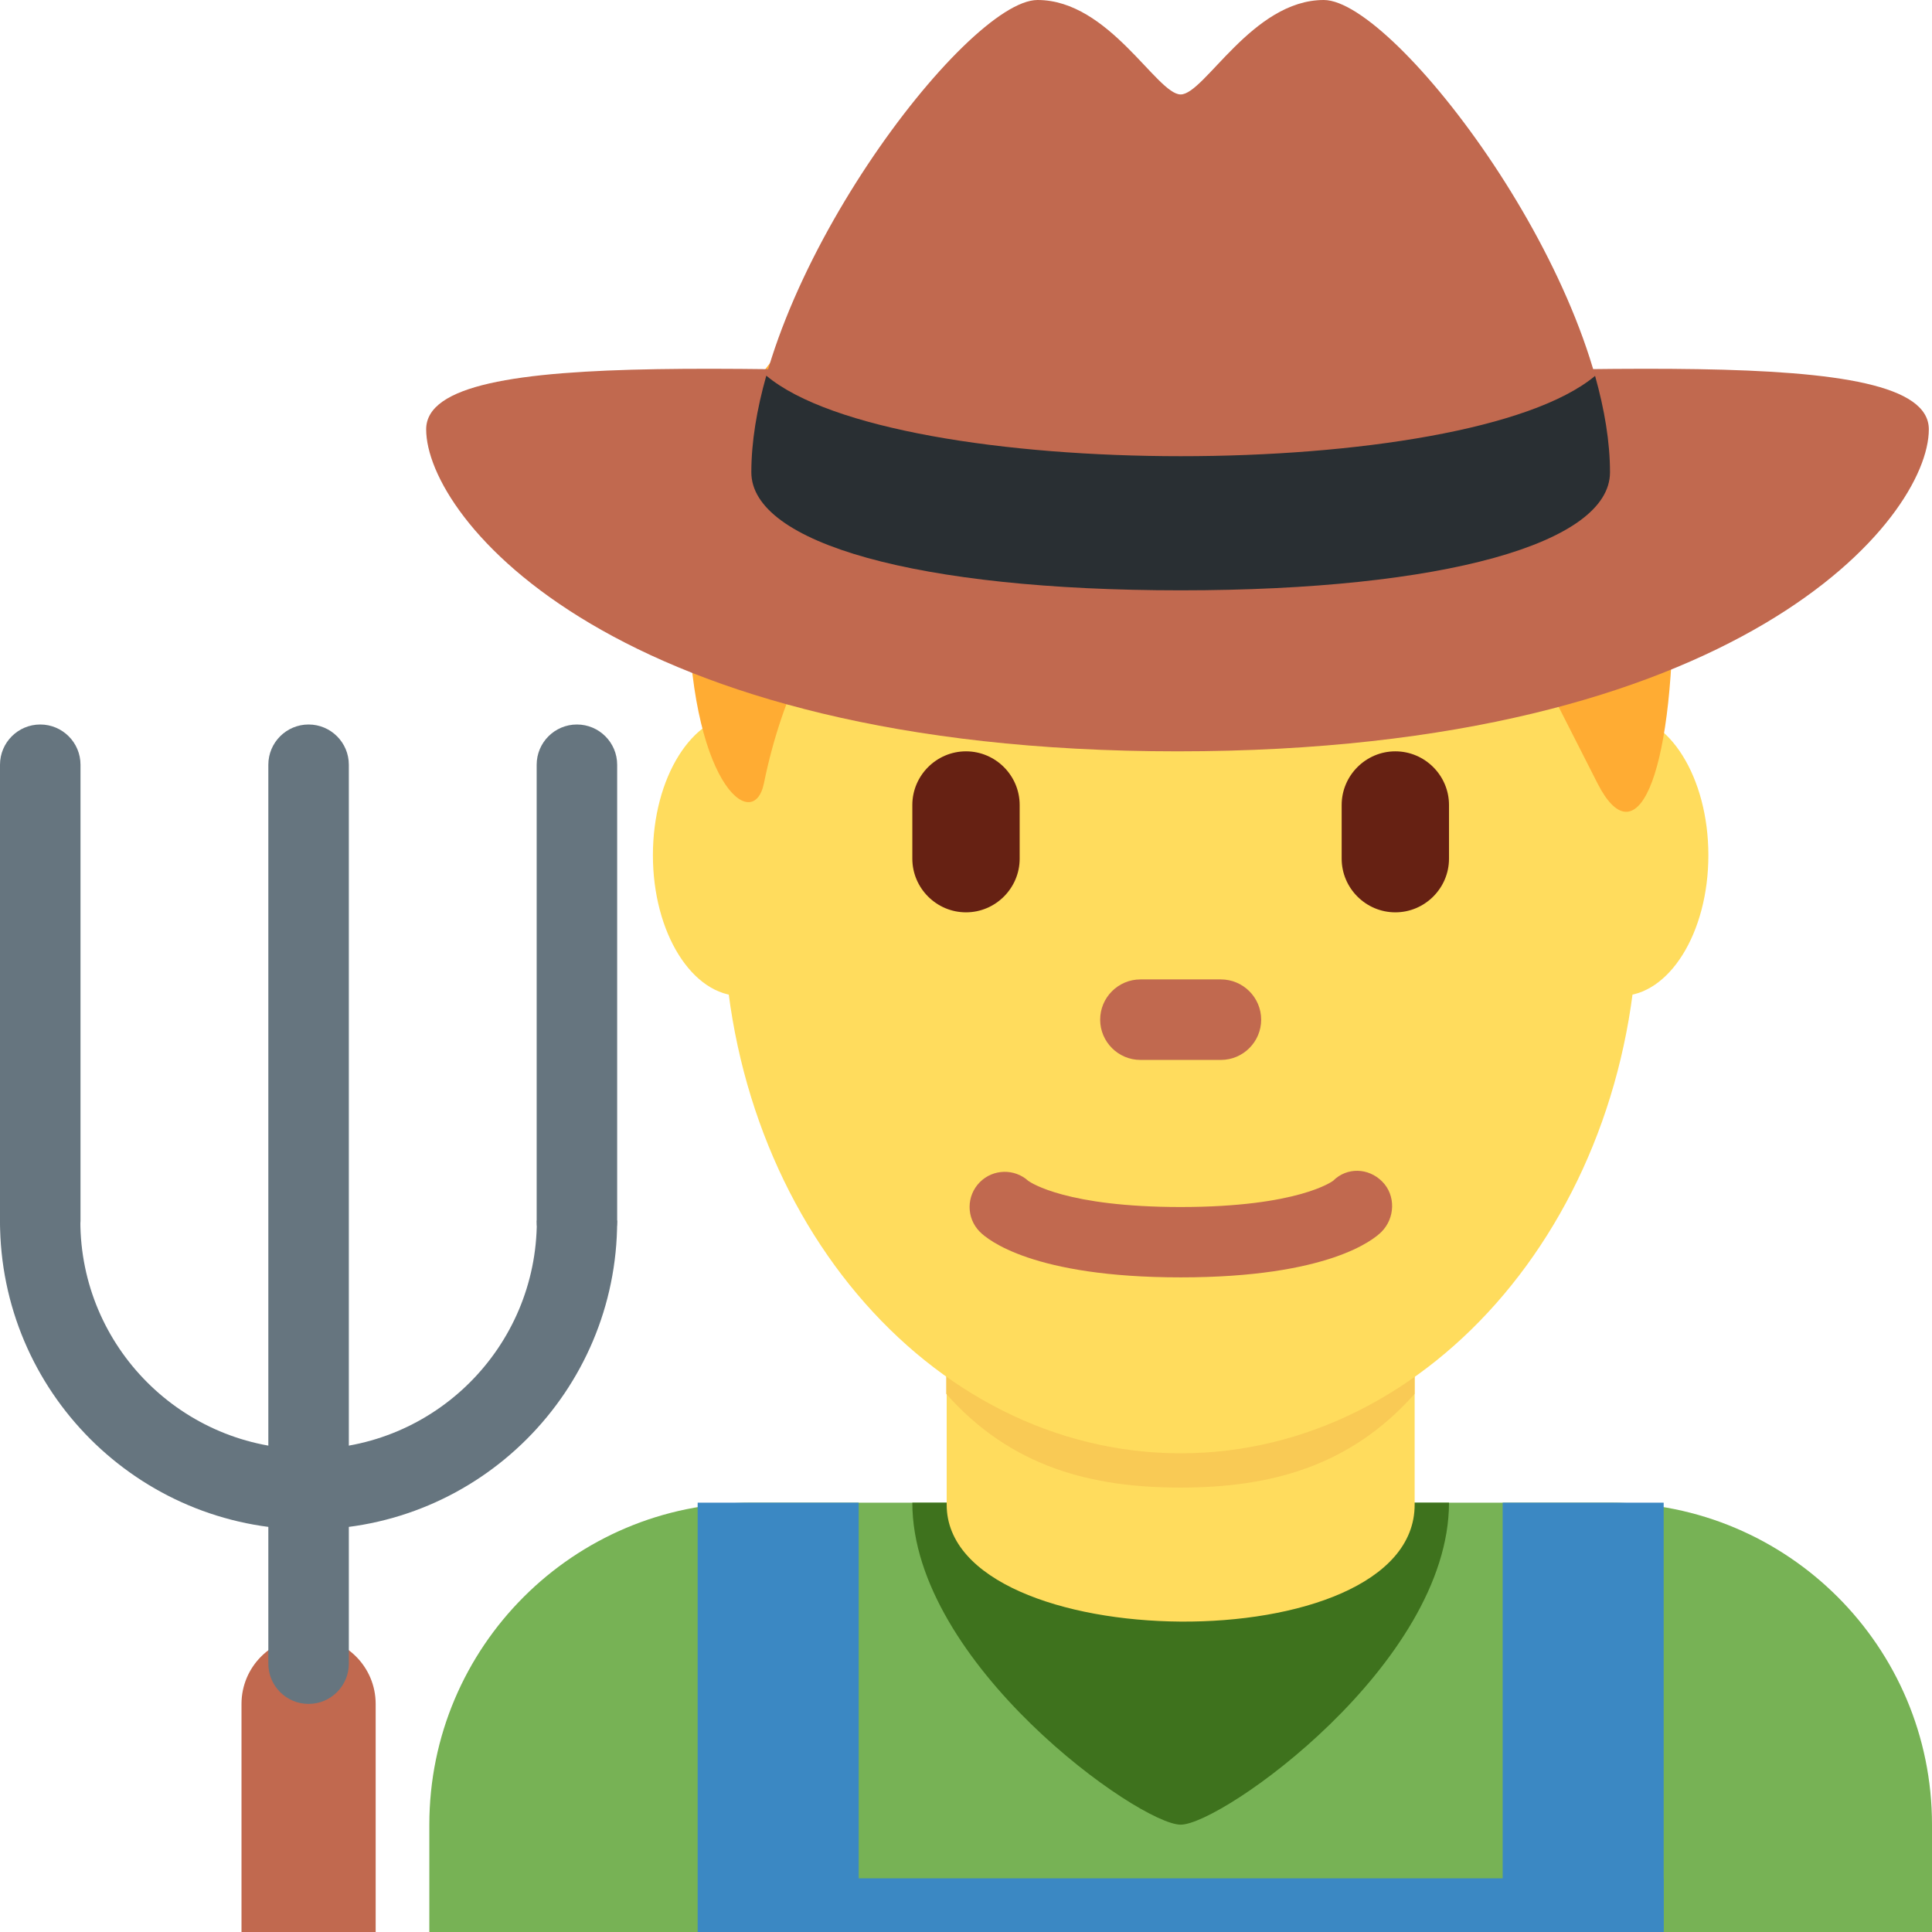
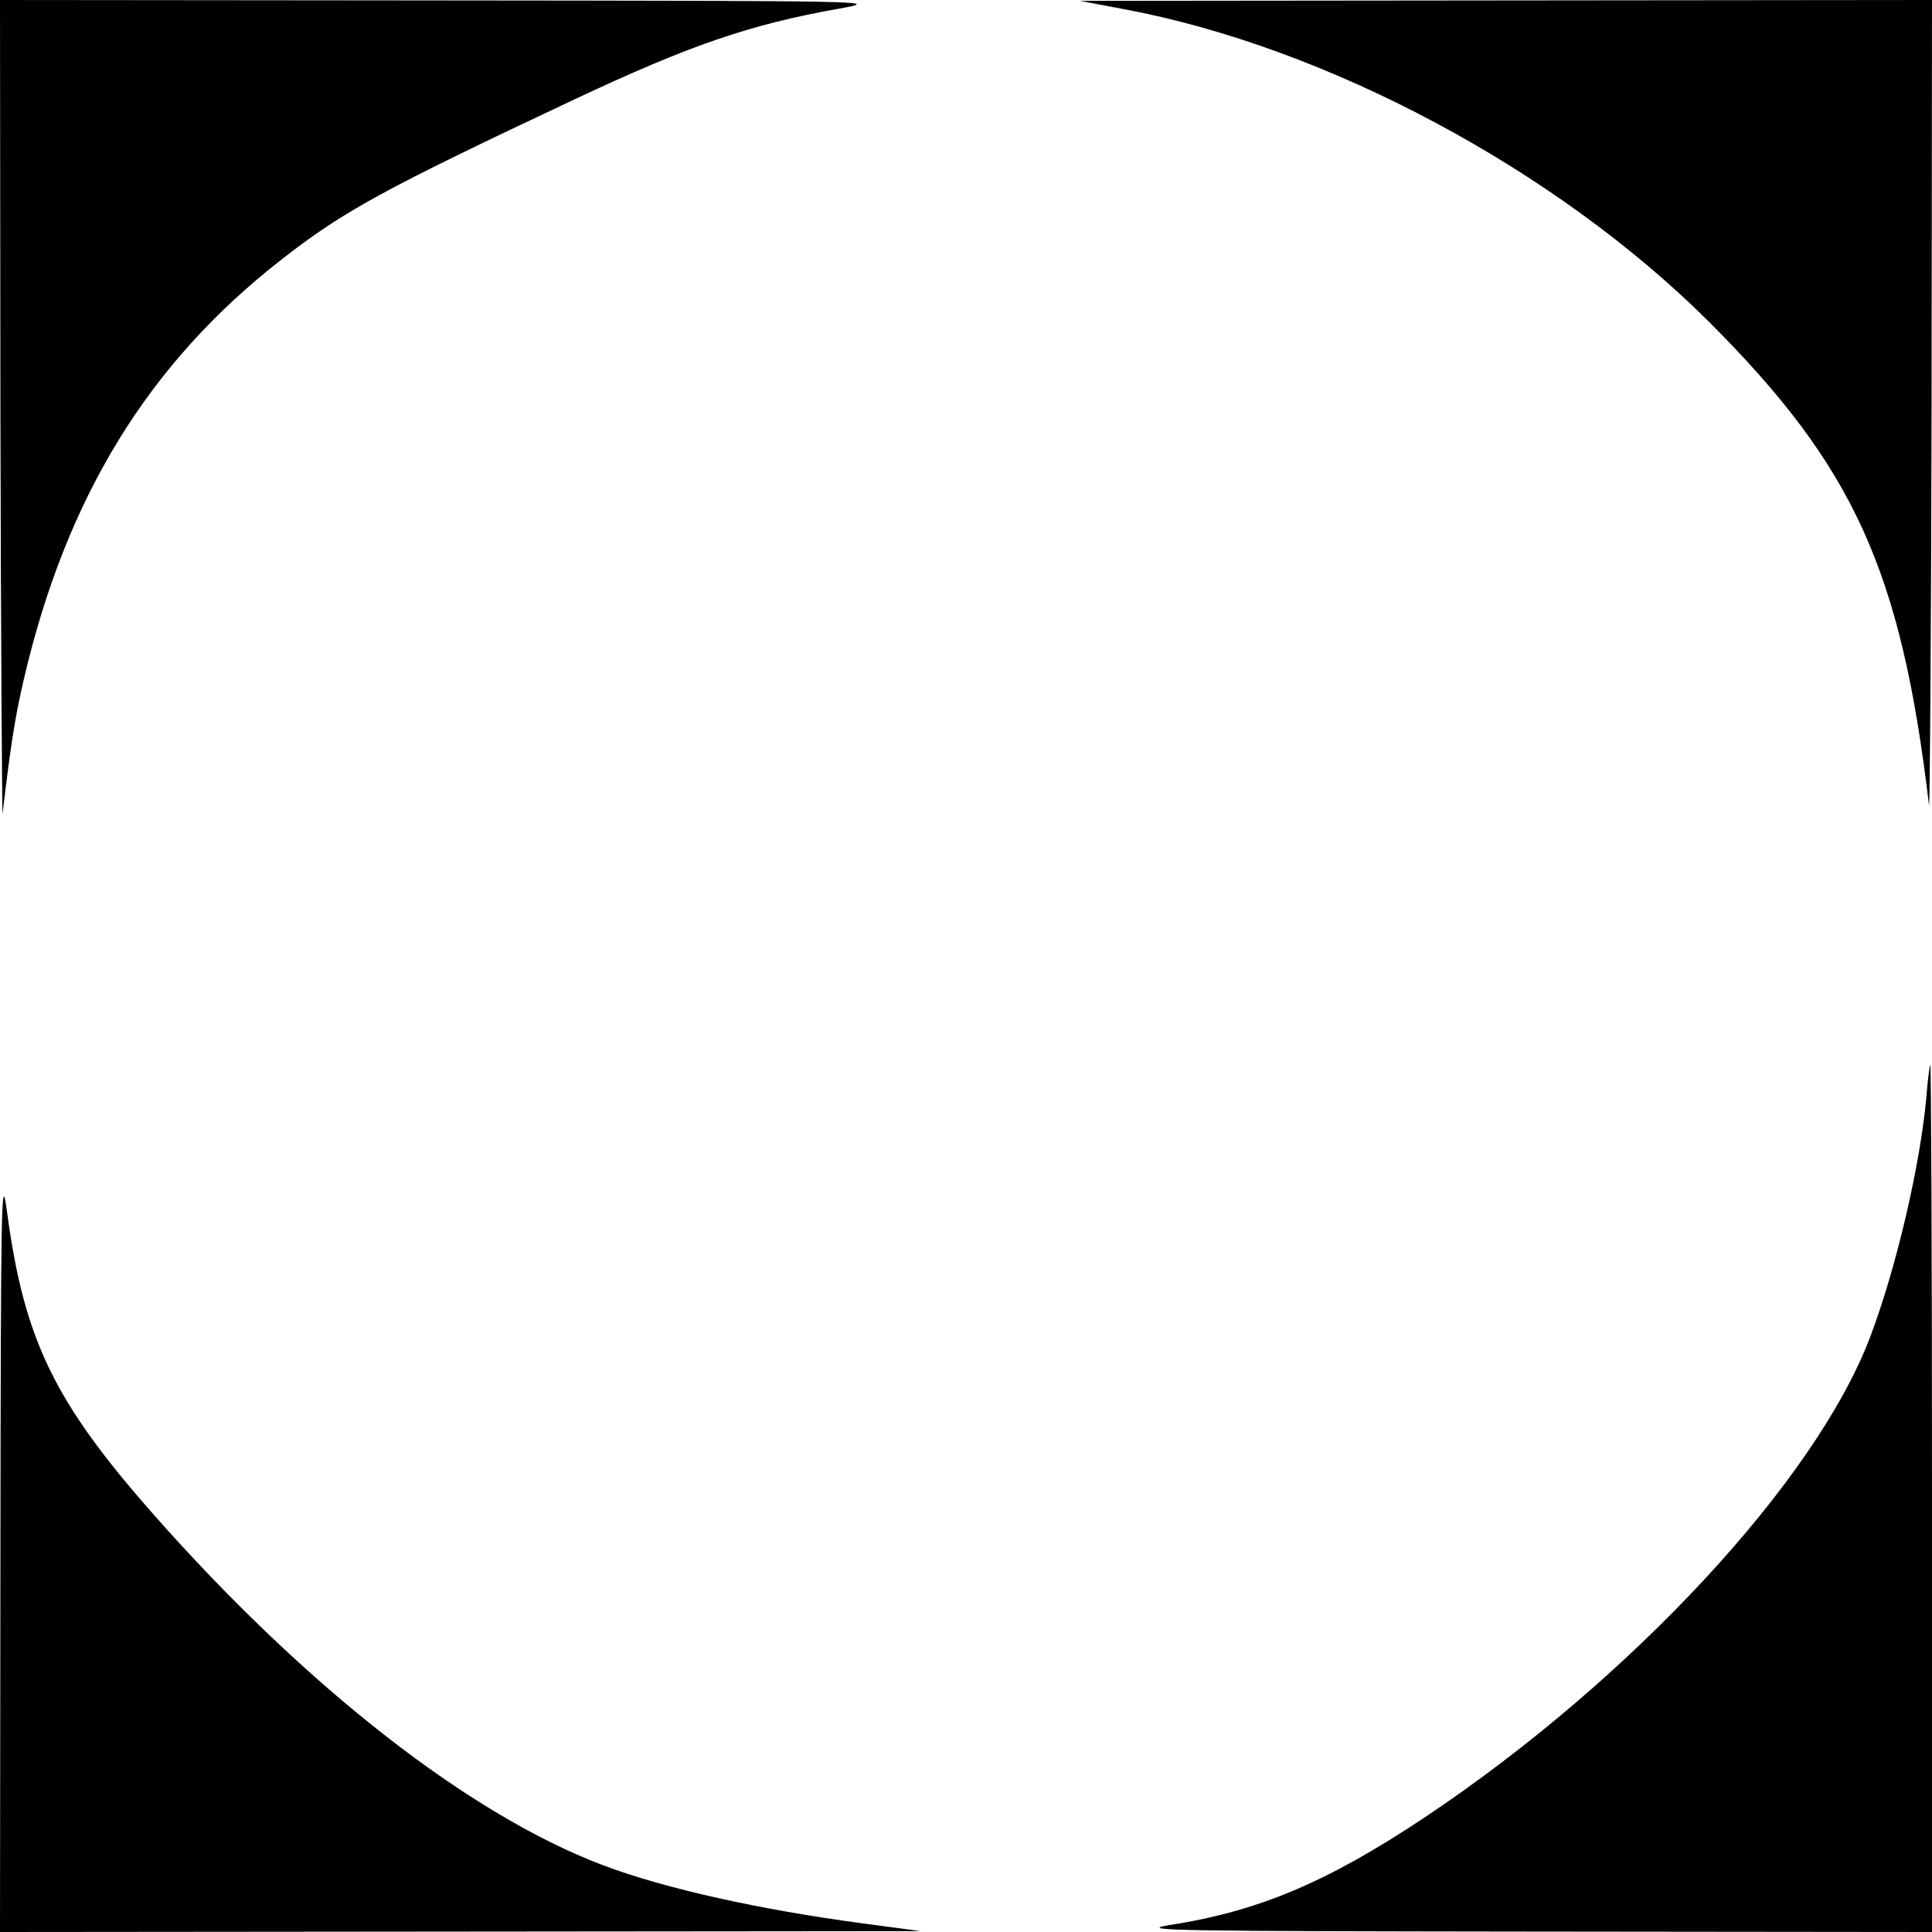
- <svg xmlns="http://www.w3.org/2000/svg" viewBox="0 0 36 36">
-   <path fill="#77B255" d="M36 36v-2c0-3.314-2.686-6-6-6H14c-3.313 0-6 2.686-6 6v2h28z" />
-   <path fill="#3E721D" d="M22 34c.767 0 5-3 5-6H17c0 3 4.233 6 5 6z" />
-   <path fill="#FFDC5D" d="M17.64 28.038c0 2.846 8.72 2.962 8.72 0v-3.749h-8.72v3.749z" />
-   <path fill="#F9CA55" d="M17.632 25.973c1.216 1.374 2.724 1.746 4.364 1.746 1.639 0 3.146-.373 4.363-1.746v-3.491h-8.728v3.491z" />
-   <path fill="#FFDC5D" d="M15.444 15.936c0 1.448-.734 2.622-1.639 2.622s-1.639-1.174-1.639-2.622.734-2.623 1.639-2.623c.905-.001 1.639 1.174 1.639 2.623m16.389 0c0 1.448-.733 2.622-1.639 2.622-.905 0-1.639-1.174-1.639-2.622s.733-2.623 1.639-2.623c.906-.001 1.639 1.174 1.639 2.623" />
-   <path fill="#FFDC5D" d="M13.477 16.959c0-5.589 3.816-10.121 8.523-10.121s8.522 4.532 8.522 10.121S26.707 27.08 22 27.08c-4.706 0-8.523-4.531-8.523-10.121" />
-   <path fill="#C1694F" d="M22 23.802c-2.754 0-3.6-.705-3.741-.848-.256-.256-.256-.671 0-.927.248-.248.646-.255.902-.023.052.037.721.487 2.839.487 2.2 0 2.836-.485 2.842-.49.256-.255.657-.243.913.015.256.256.242.683-.014.938-.141.143-.987.848-3.741.848" />
-   <path fill="#FFAC33" d="M22 3.48c5.648 0 9.178 4.168 9.178 7.641s-.706 4.863-1.412 3.473l-1.412-2.778s-4.235 0-5.647-1.39c0 0 2.118 4.168-2.118 0 0 0 .706 2.779-3.53-.694 0 0-2.118 1.389-2.824 4.862-.196.964-1.412 0-1.412-3.473C12.822 7.648 15.646 3.48 22 3.48" />
-   <path fill="#662113" d="M18 17c-.55 0-1-.45-1-1v-1c0-.55.45-1 1-1s1 .45 1 1v1c0 .55-.45 1-1 1m8 0c-.55 0-1-.45-1-1v-1c0-.55.45-1 1-1s1 .45 1 1v1c0 .55-.45 1-1 1" />
-   <path fill="#C1694F" d="M22.75 19.75h-1.5c-.413 0-.75-.337-.75-.75s.337-.75.75-.75h1.5c.413 0 .75.337.75.75s-.337.75-.75.75" />
-   <path fill="#3B88C3" d="M13 28h3v8h-3zm15 0h3v8h-3z" />
-   <path fill="#3B88C3" d="M13.125 35H31v1H13.125z" />
-   <path fill="#C1694F" d="M30 8.8c0 1.32-3.092 2.2-8 2.2-4.909 0-8-.88-8-2.2C14 5.253 18 0 19.333 0 20.667 0 21.556 1.76 22 1.76S23.333 0 24.667 0C26 0 30 5.253 30 8.8z" />
-   <path fill="#C1694F" d="M35.941 8c0 1.657-3.5 6-14 6s-14-4.343-14-6 6.82-1 14-1 14-.657 14 1z" />
-   <path fill="#292F33" d="M30 8.8c0 1.32-3.092 2.2-8 2.2-4.909 0-8-.88-8-2.2 0-.566.102-1.175.279-1.8 2.388 2 13.054 2 15.443.004.175.623.278 1.231.278 1.796z" />
-   <path fill="#C1694F" d="M7 31.75c0-.69-.56-1.25-1.25-1.25s-1.25.56-1.25 1.25V36H7v-4.25z" />
-   <path fill="#66757F" d="M10.003 22.75c0 2.35-1.904 4.253-4.253 4.253S1.497 25.1 1.497 22.75c0-.086-1.497-.084-1.497 0 0 3.176 2.575 5.75 5.75 5.75s5.75-2.574 5.75-5.75c0-.084-1.497-.086-1.497 0z" />
-   <path fill="#66757F" d="M1.5 22.75c0 .414-.336.75-.75.75S0 23.164 0 22.75v-8.5c0-.414.336-.75.75-.75s.75.336.75.75v8.5zm10 0c0 .414-.336.75-.75.75s-.75-.336-.75-.75v-8.5c0-.414.336-.75.75-.75s.75.336.75.75v8.5zM6.5 31c0 .414-.336.75-.75.75S5 31.414 5 31V14.25c0-.414.336-.75.75-.75s.75.336.75.75V31z" />
+ <svg xmlns="http://www.w3.org/2000/svg" version="1.0" width="450pt" height="450pt" viewBox="0 0 450 450" preserveAspectRatio="xMidYMid meet">
+   <g transform="translate(0,450) scale(0.1,-0.1)" fill="#000000" stroke="none">
+     <path d="M1 3538 c1 -530 4 -949 5 -933 19 161 29 225 50 315 99 423 290 734 599 975 146 114 238 164 684 374 266 125 407 174 616 211 99 18 92 18 -927 19 l-1028 1 1 -962z" />
+     <path d="M2616 4479 c474 -88 1009 -374 1365 -729 337 -337 447 -578 512 -1125 2 -16 5 399 6 923 l1 952 -992 -1 -993 -1 101 -19z" />
+     <path d="M4487 1946 c-14 -158 -70 -399 -131 -560 -127 -335 -556 -797 -1036 -1118 -228 -152 -389 -220 -597 -252 -78 -13 15 -14 845 -15 l932 -1 0 1010 c0 556 -2 1010 -4 1010 -1 0 -6 -33 -9 -74z" />
+     <path d="M1 893 l-1 -893 1073 1 1072 1 -135 18 c-240 32 -461 81 -604 135 -311 117 -692 414 -1047 816 -233 264 -303 408 -343 709 -13 96 -14 24 -15 -787z" />
+   </g>
</svg>
